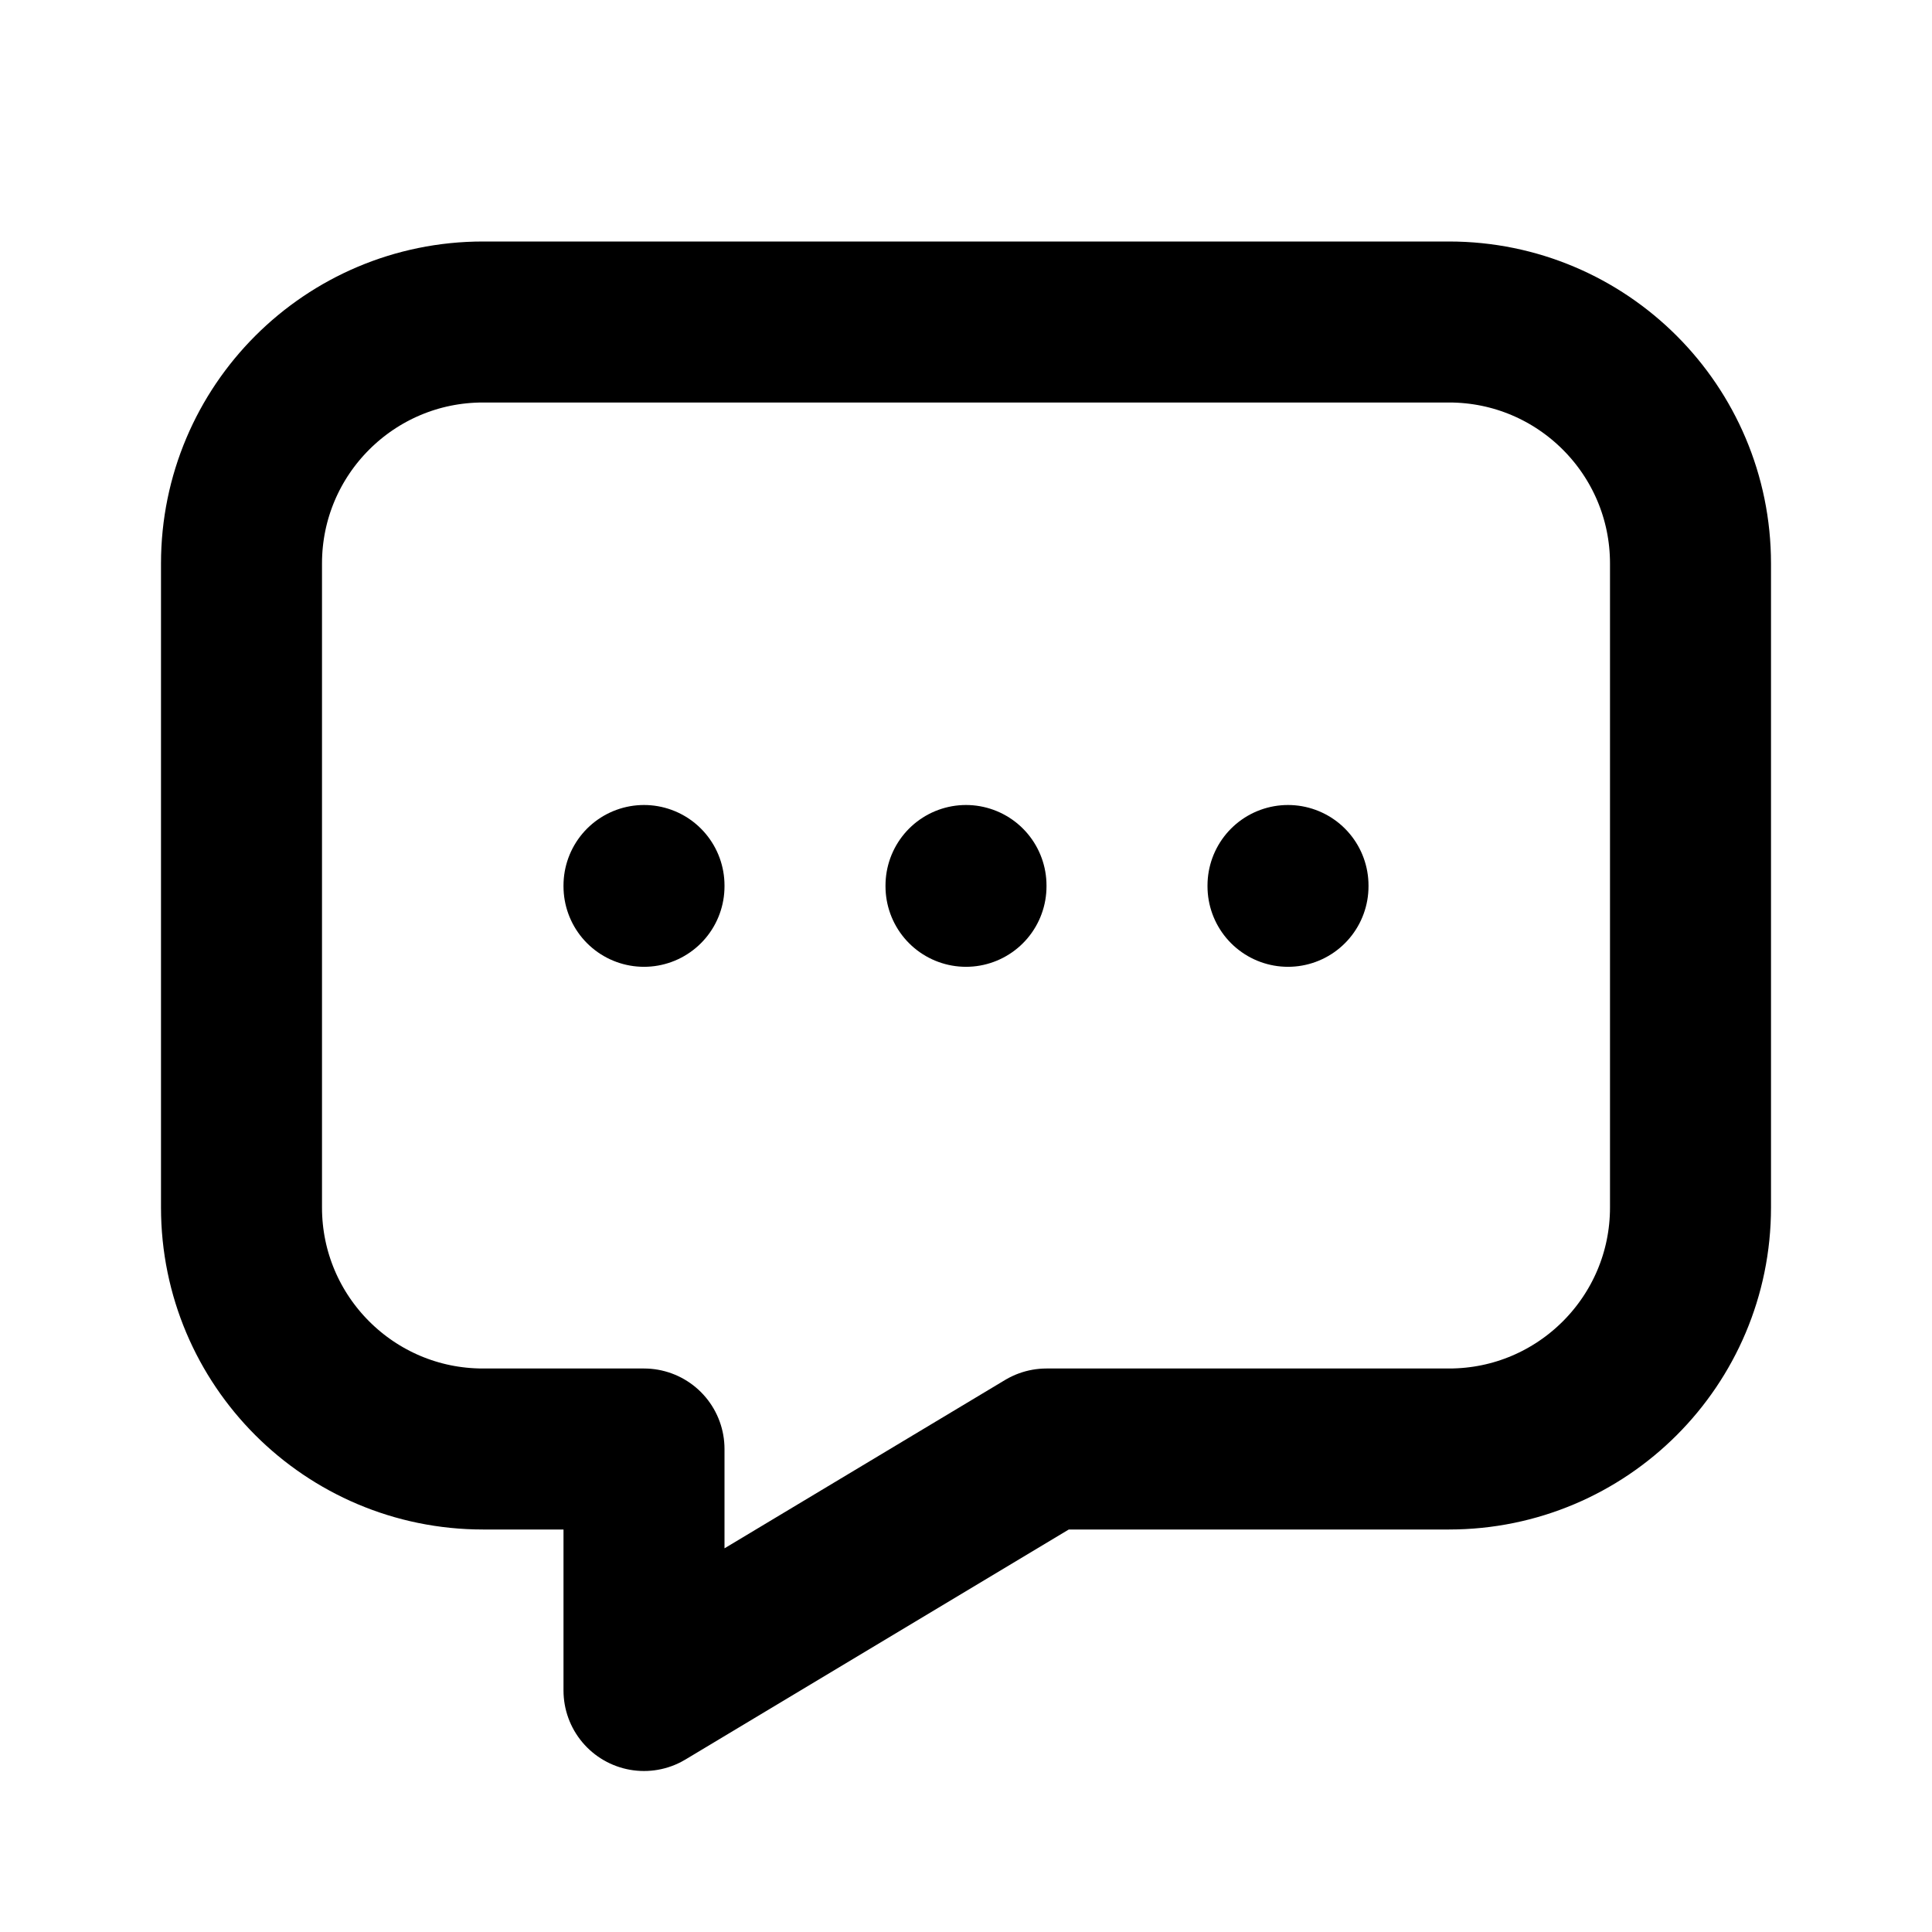
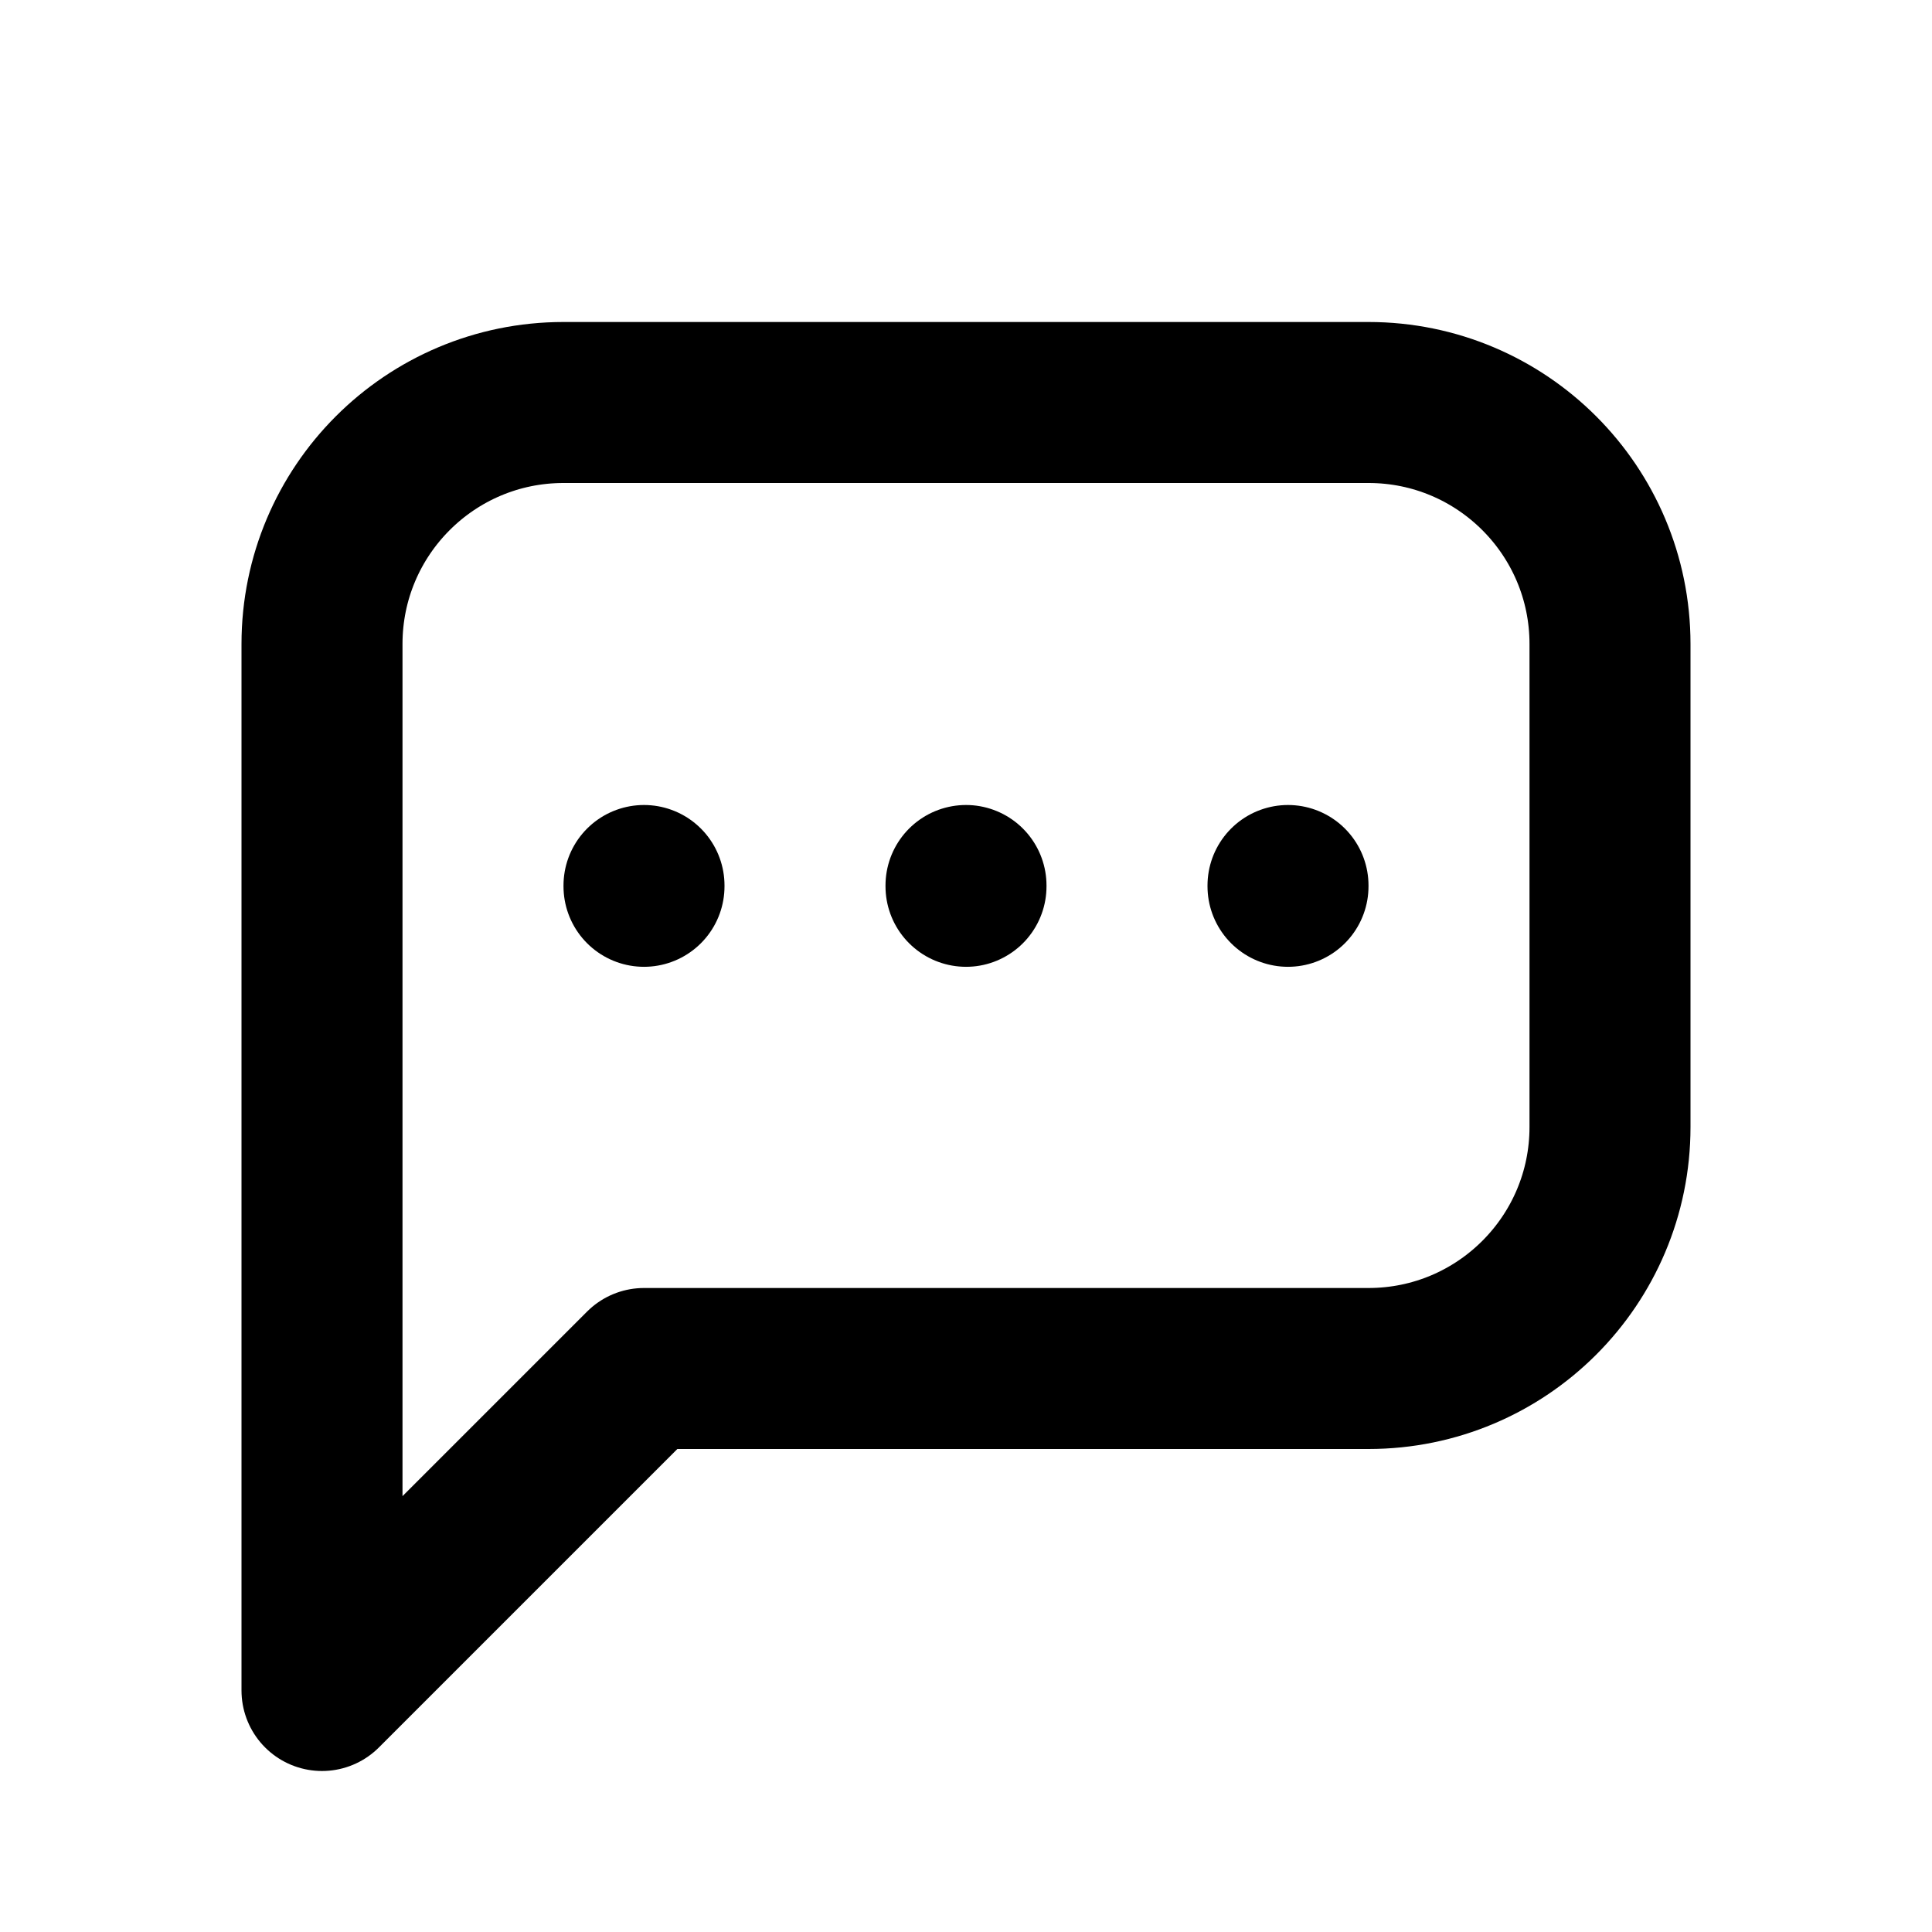
<svg xmlns="http://www.w3.org/2000/svg" width="24" height="24" viewBox="0 0 24 24" fill="none" stroke="currentColor" stroke-width="2" stroke-linecap="round" stroke-linejoin="round">
  <path stroke="none" d="M0 0h24v24H0z" fill="none" />
-   <path d="M12 11v.01" />
-   <path d="M8 11v.01" />
-   <path d="M16 11v.01" />
-   <path d="M18 4a3 3 0 0 1 3 3v8a3 3 0 0 1 -3 3h-5l-5 3v-3h-2a3 3 0 0 1 -3 -3v-8a3 3 0 0 1 3 -3z" />
+   <path d="M4 21v-13a3 3 0 0 1 3 -3h10a3 3 0 0 1 3 3v6a3 3 0 0 1 -3 3h-9l-4 4" />
+   <path d="M12 11l0 .01" />
+   <path d="M8 11l0 .01" />
+   <path d="M16 11l0 .01" />
</svg>
